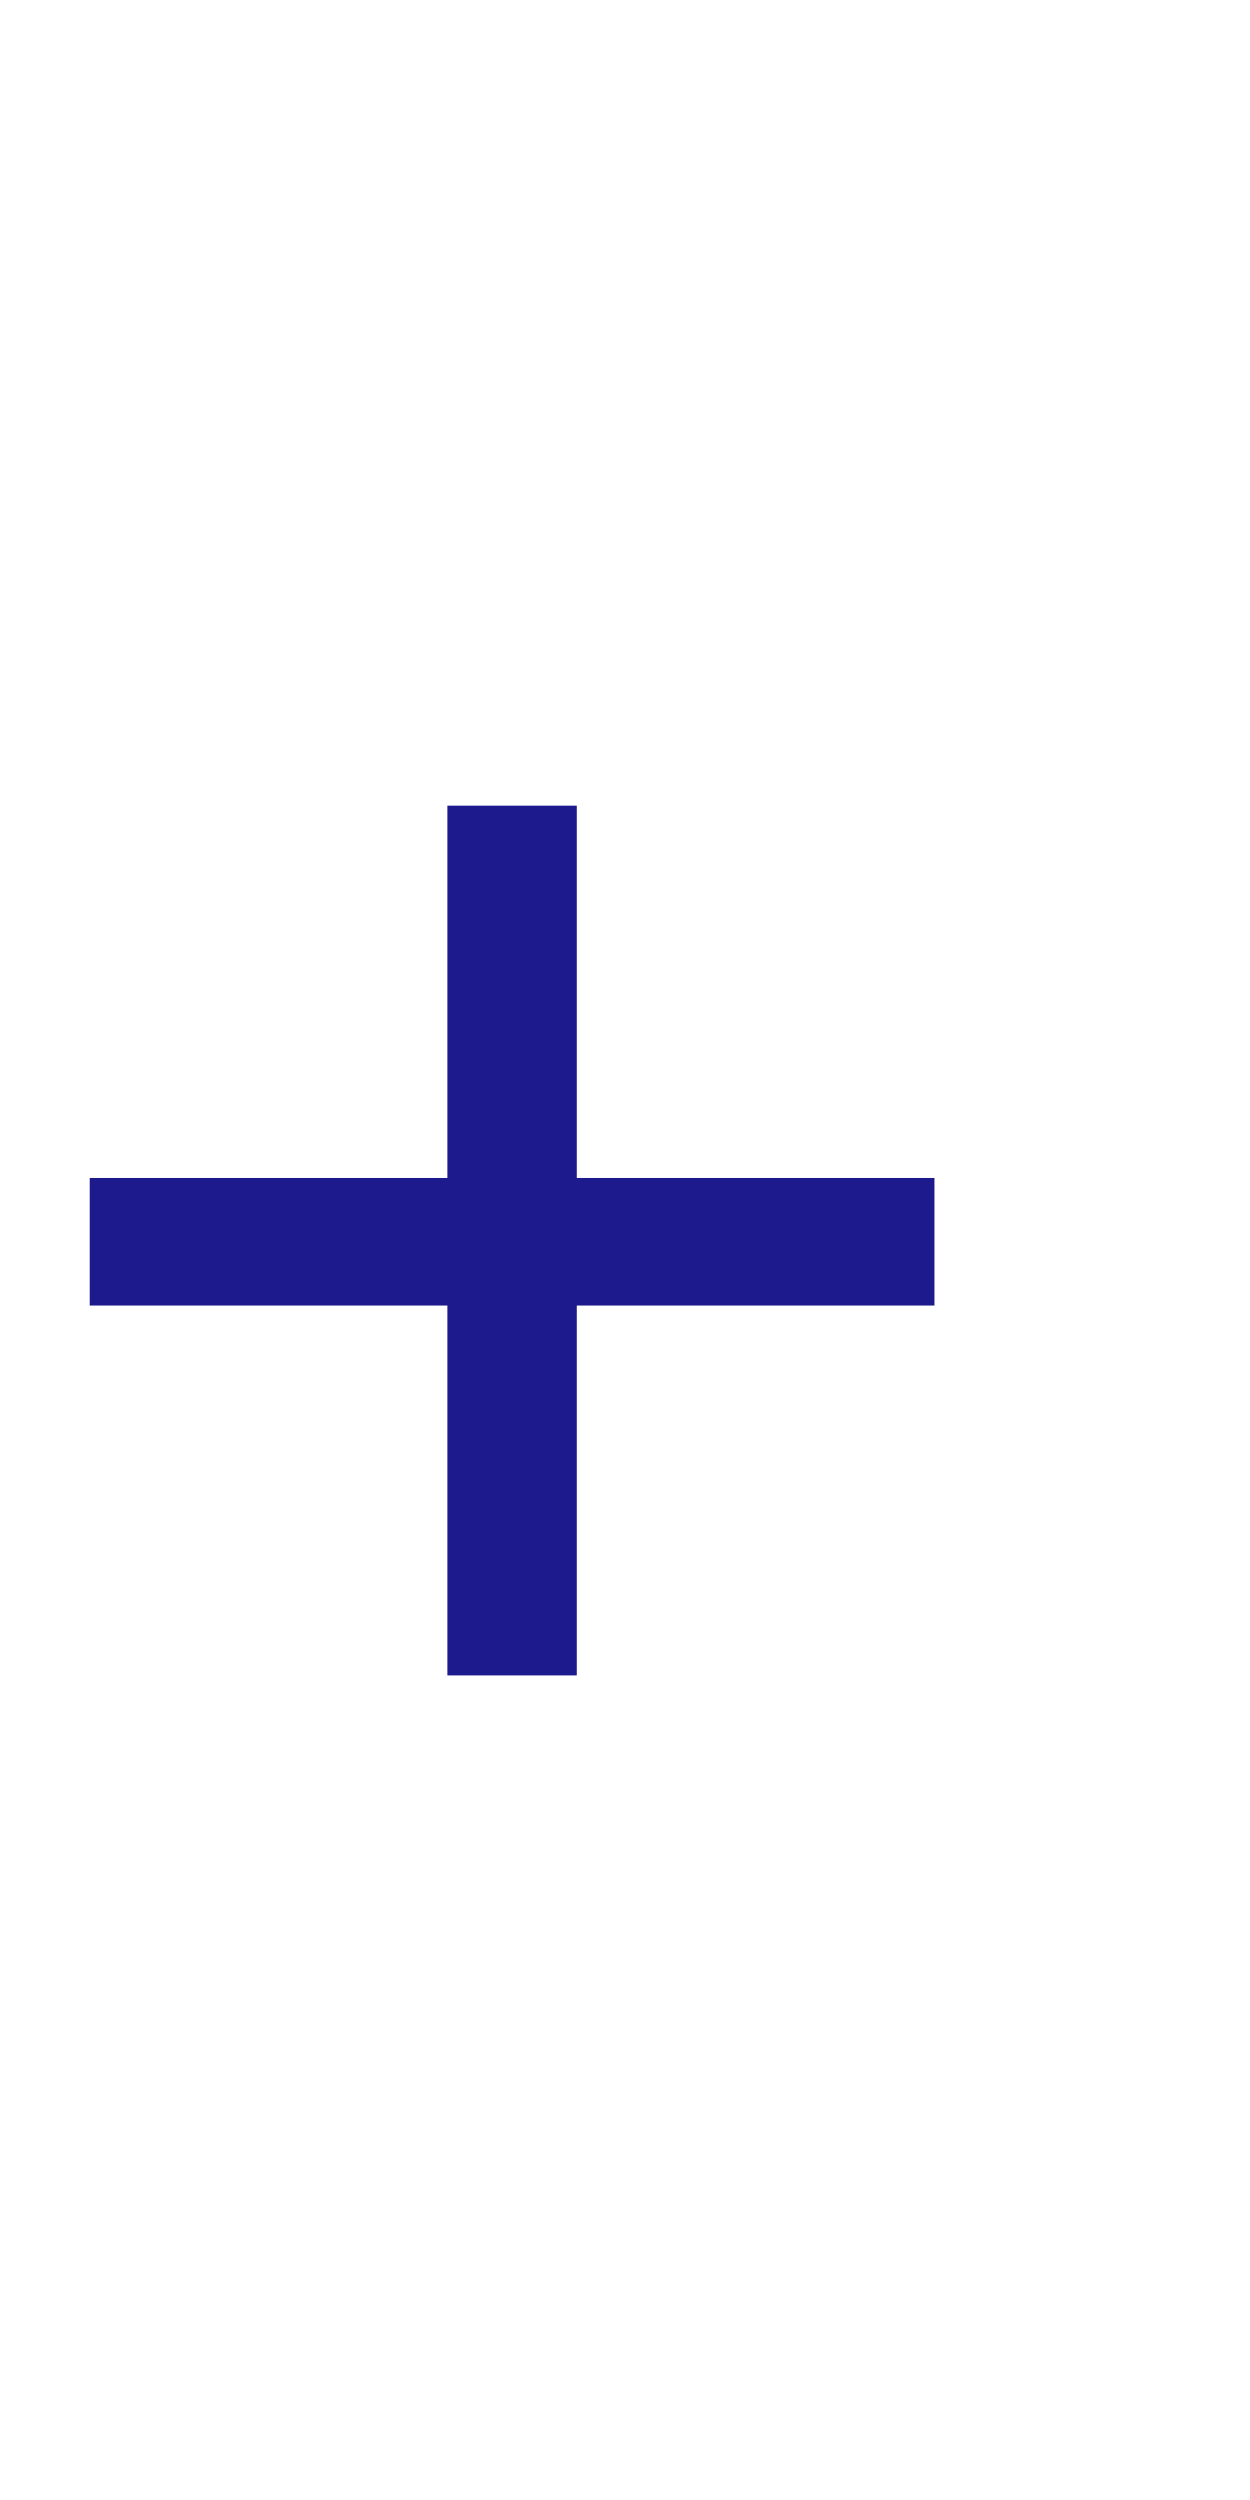
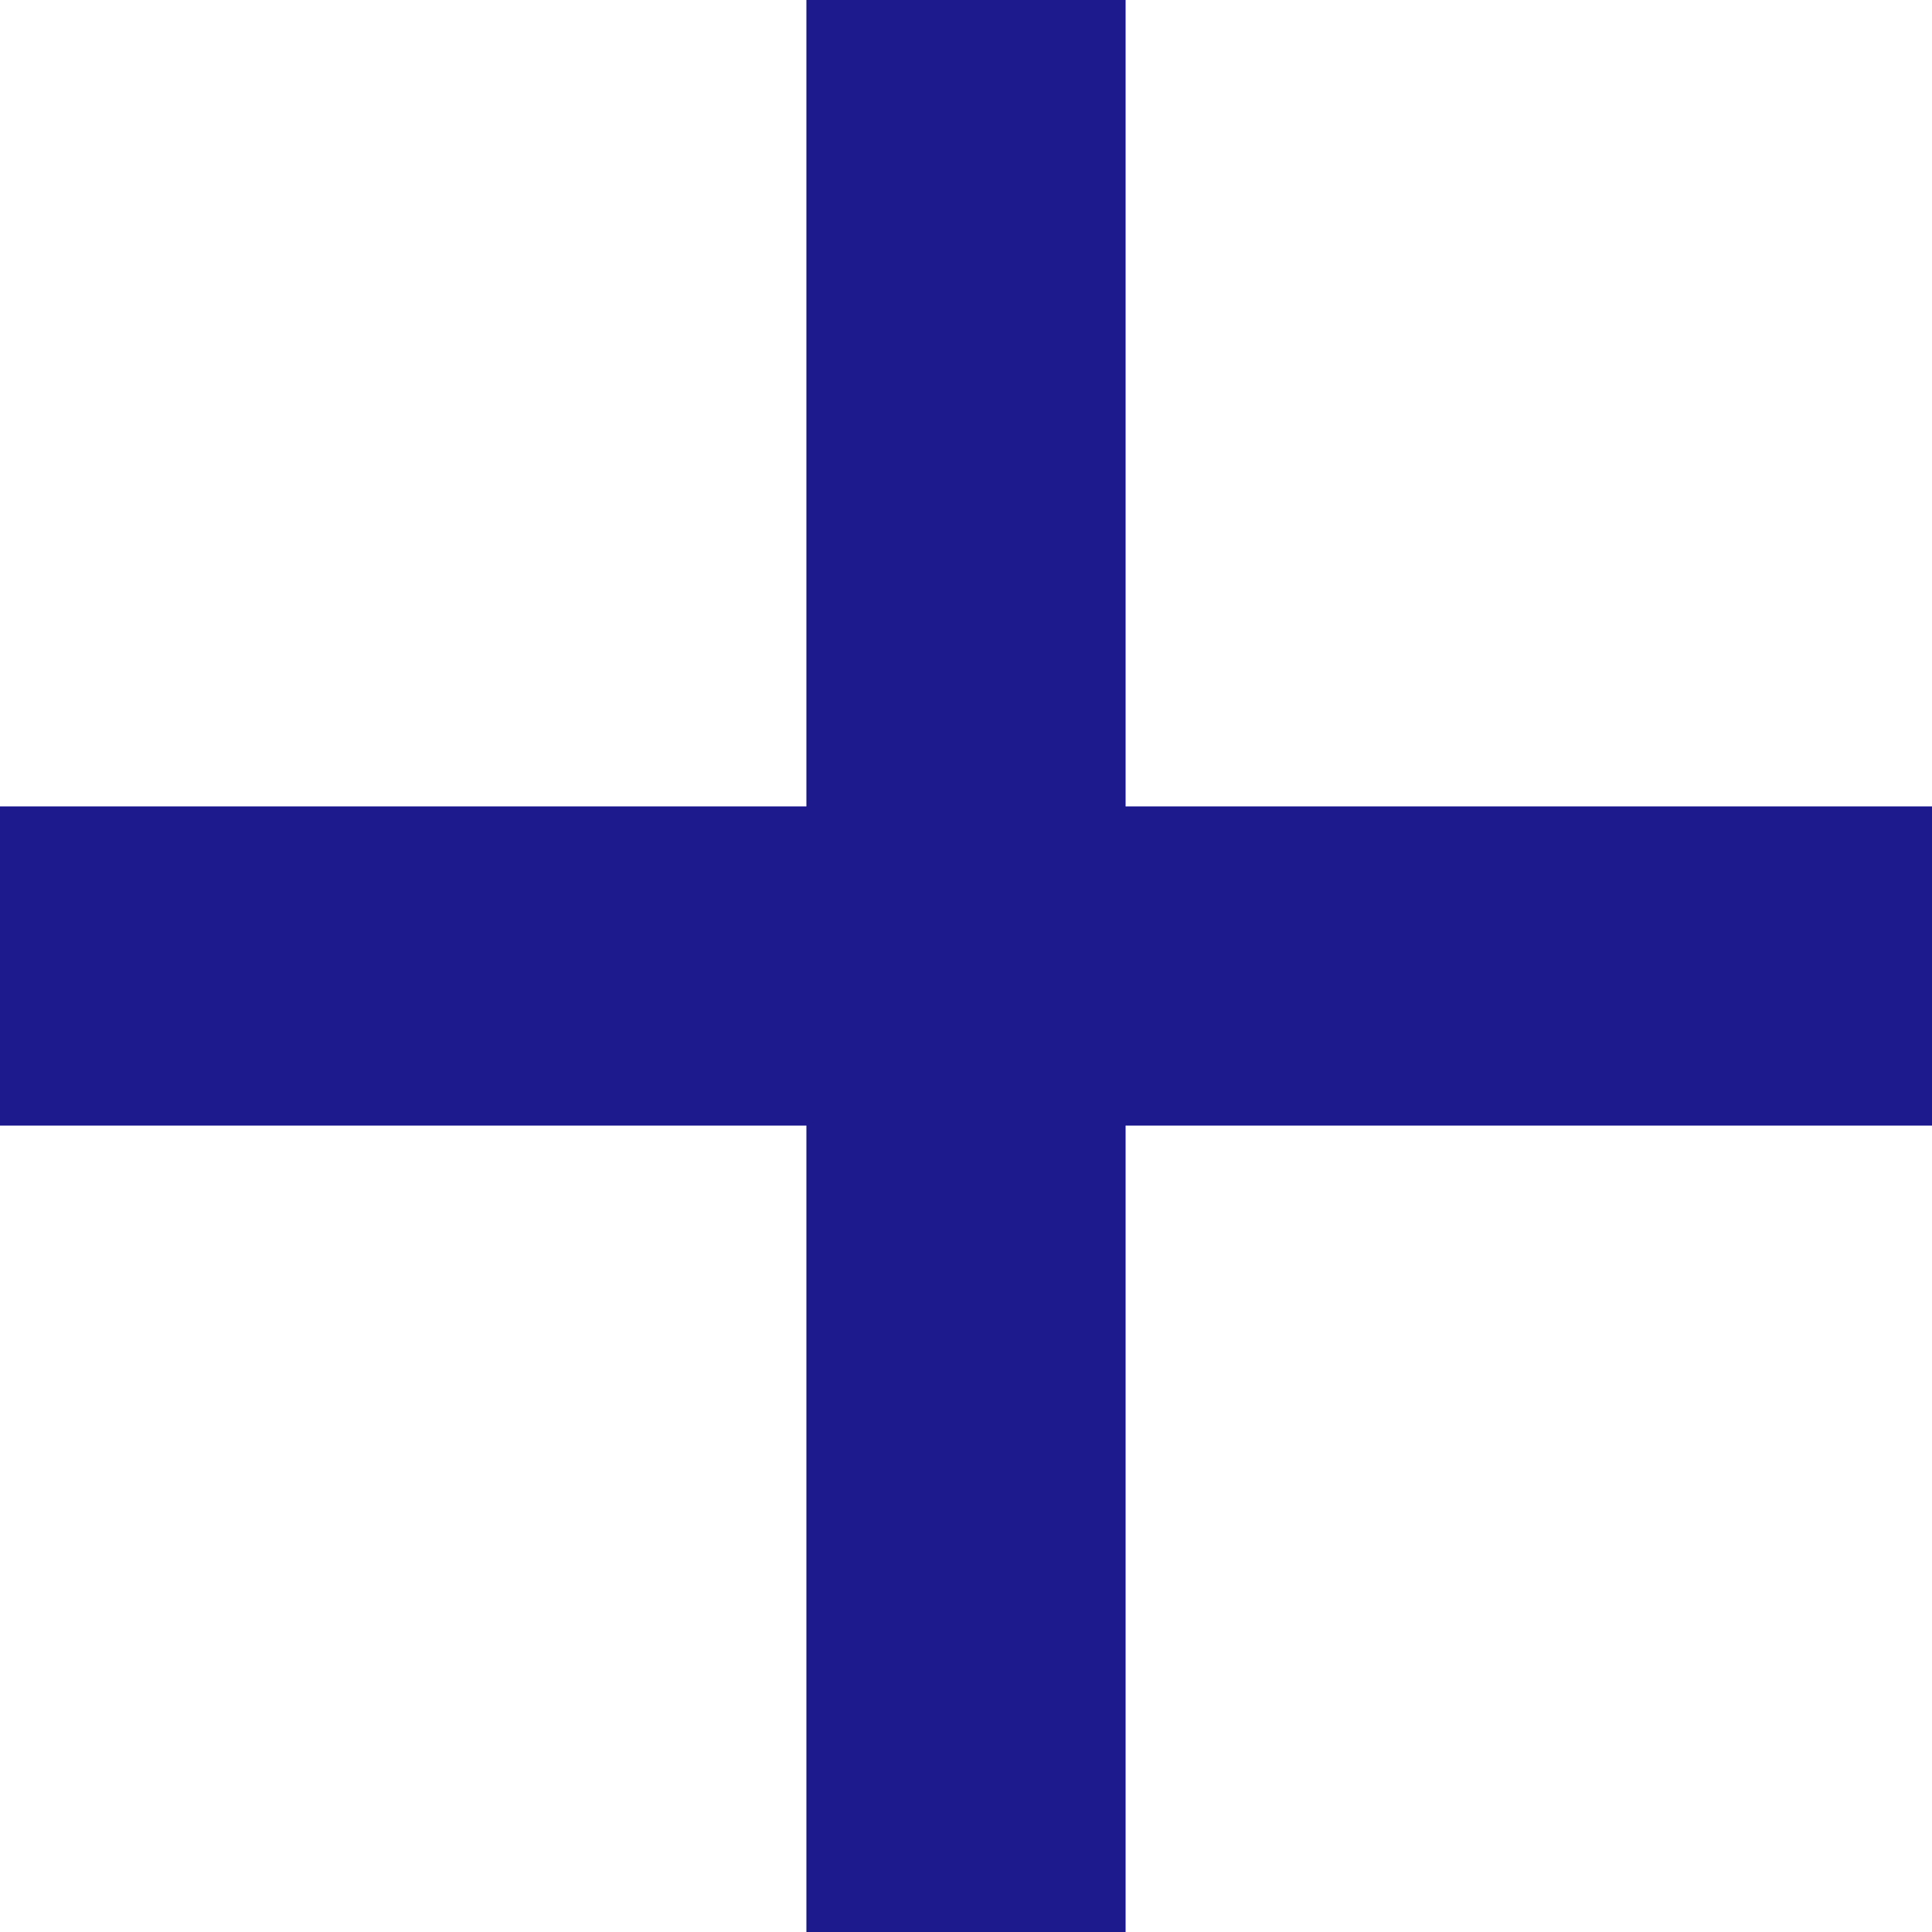
- <svg xmlns="http://www.w3.org/2000/svg" width="32" height="64" viewBox="0 0 32 64">
-   <text id="_" data-name="+" transform="translate(0 48)" fill="#1d1a8e" font-size="46" font-family="Poppins-Regular, Poppins">
-     <tspan x="0" y="0">+</tspan>
-   </text>
+ <svg xmlns="http://www.w3.org/2000/svg" version="1.1" id="Layer_1" x="0px" y="0px" viewBox="0 0 23 23" style="enable-background:new 0 0 23 23;" xml:space="preserve">
+   <style type="text/css">
+ 	.st0{fill:#1D1A8E;}
+ </style>
+   <polygon class="st0" points="23,9.6 13.4,9.6 13.4,0 9.6,0 9.6,9.6 0,9.6 0,13.4 9.6,13.4 9.6,23 13.4,23 13.4,13.4 23,13.4 " />
</svg>
